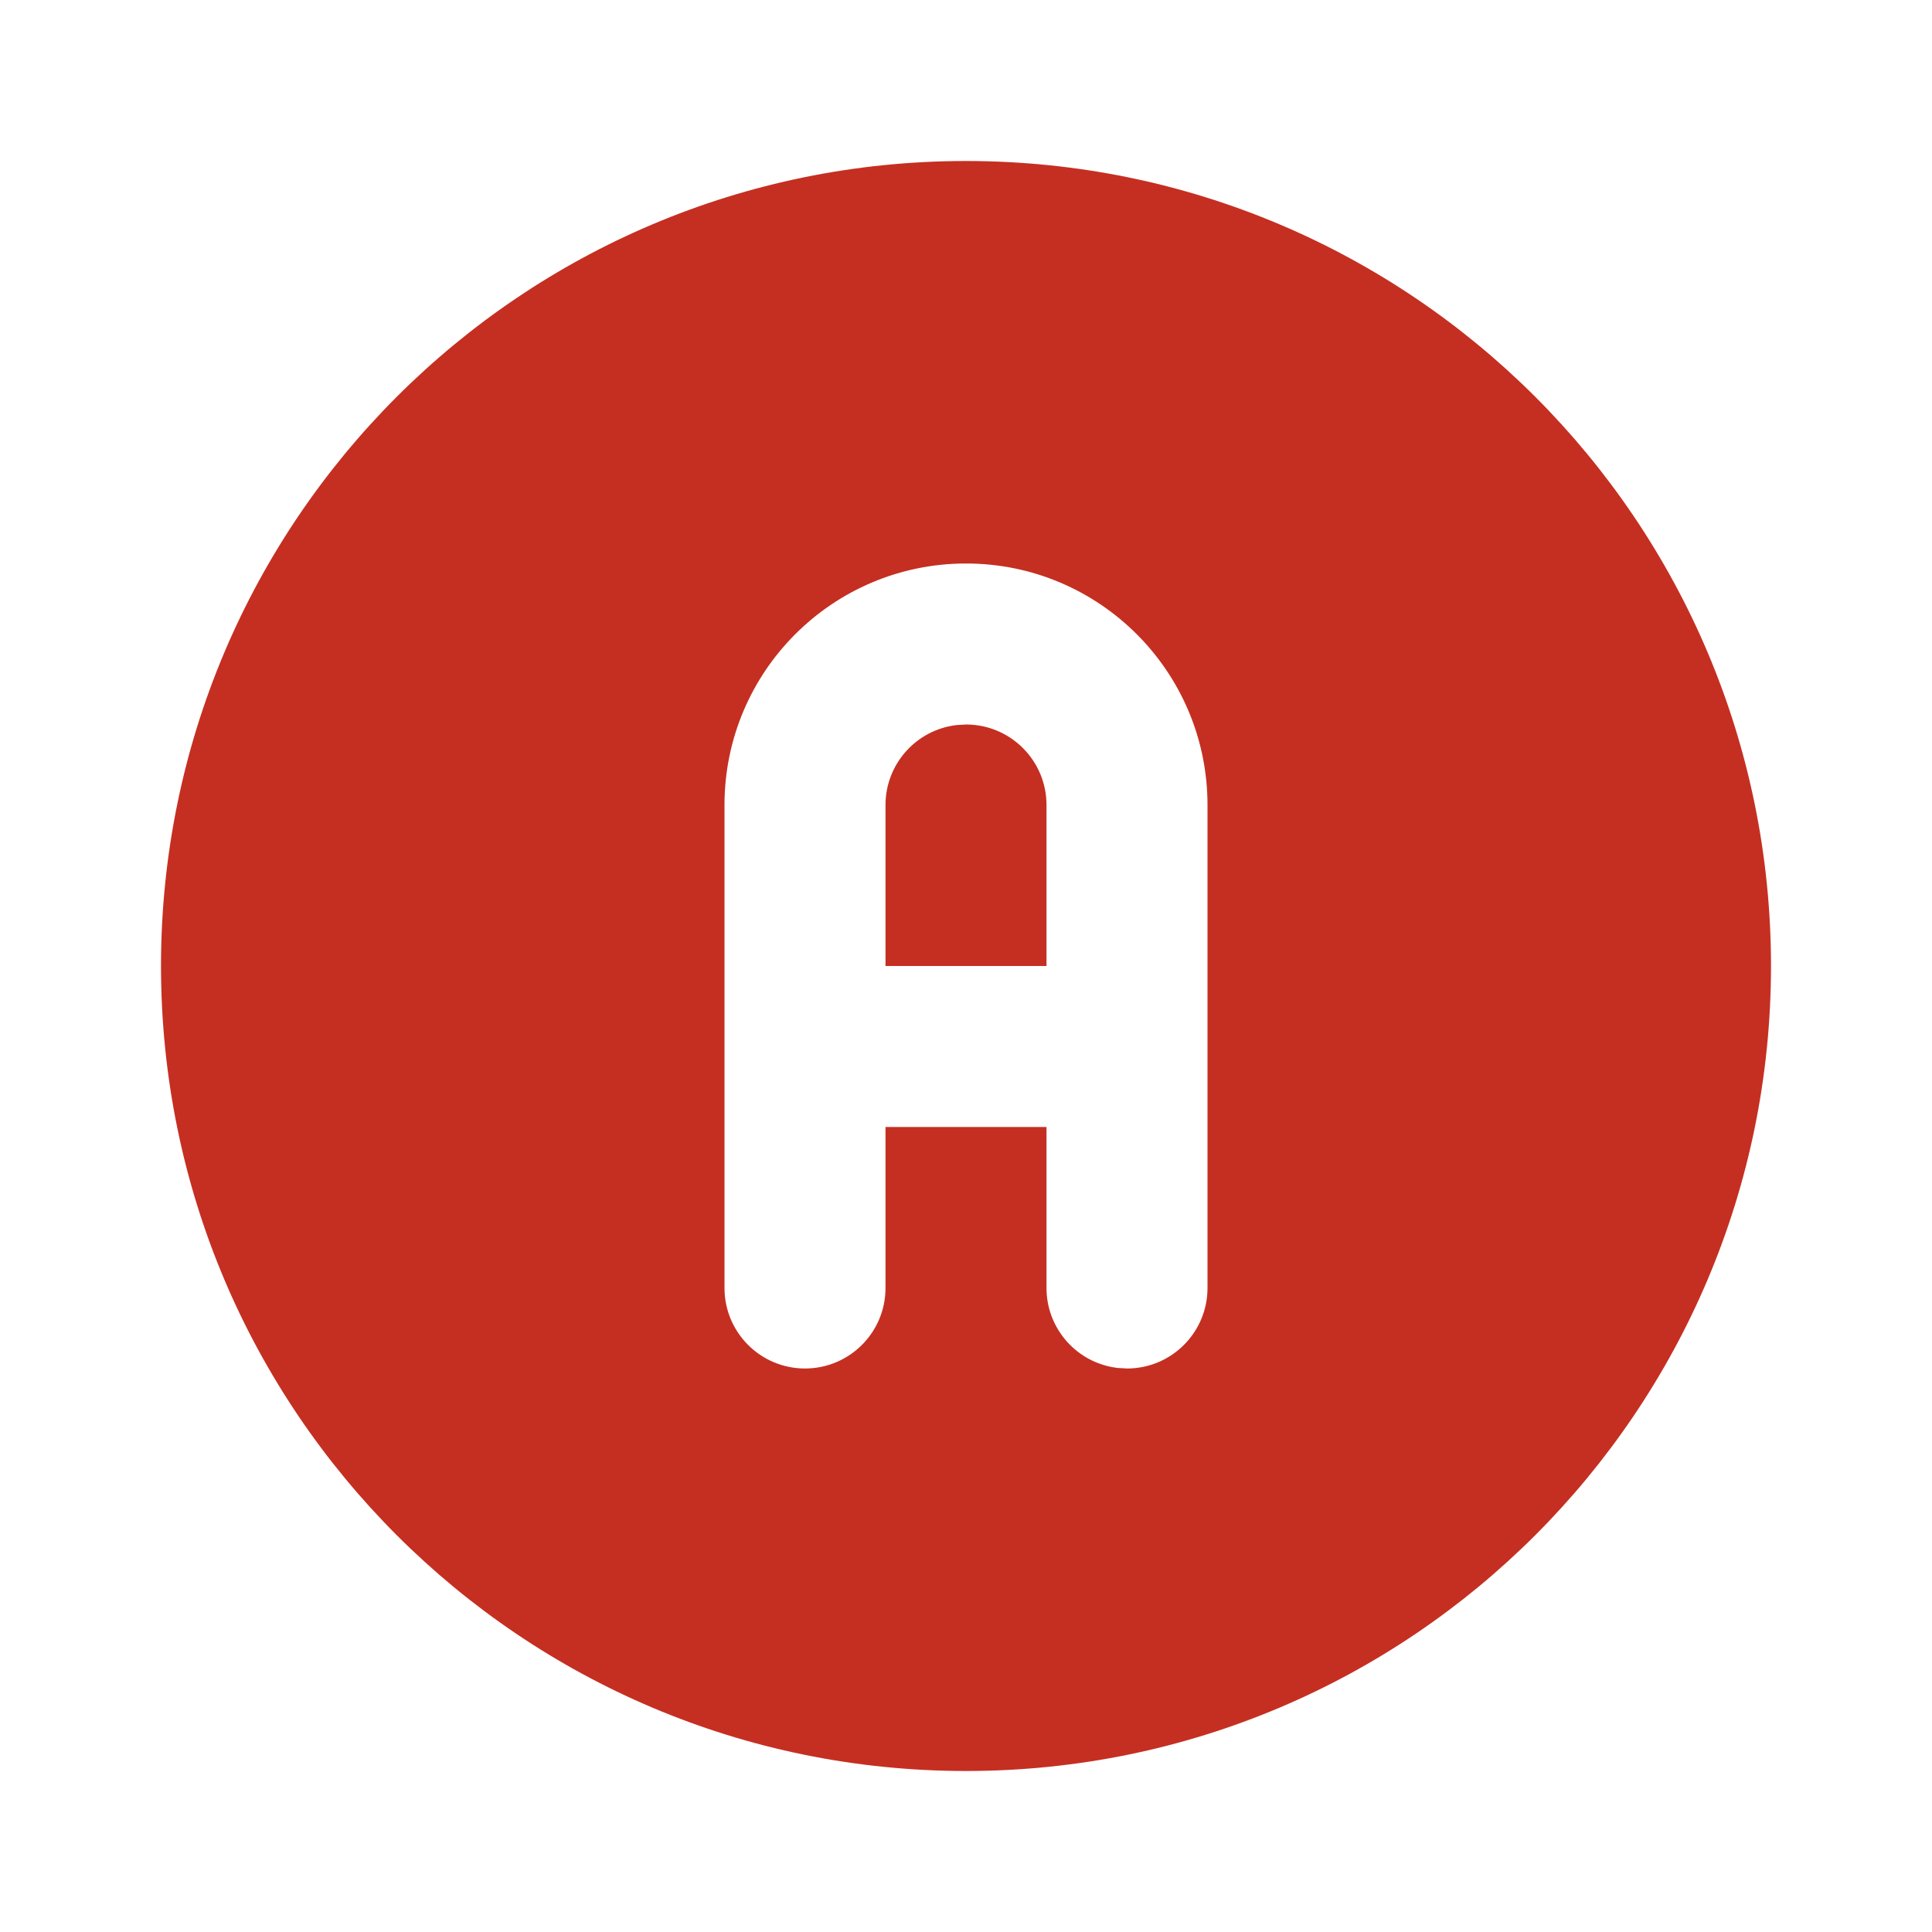
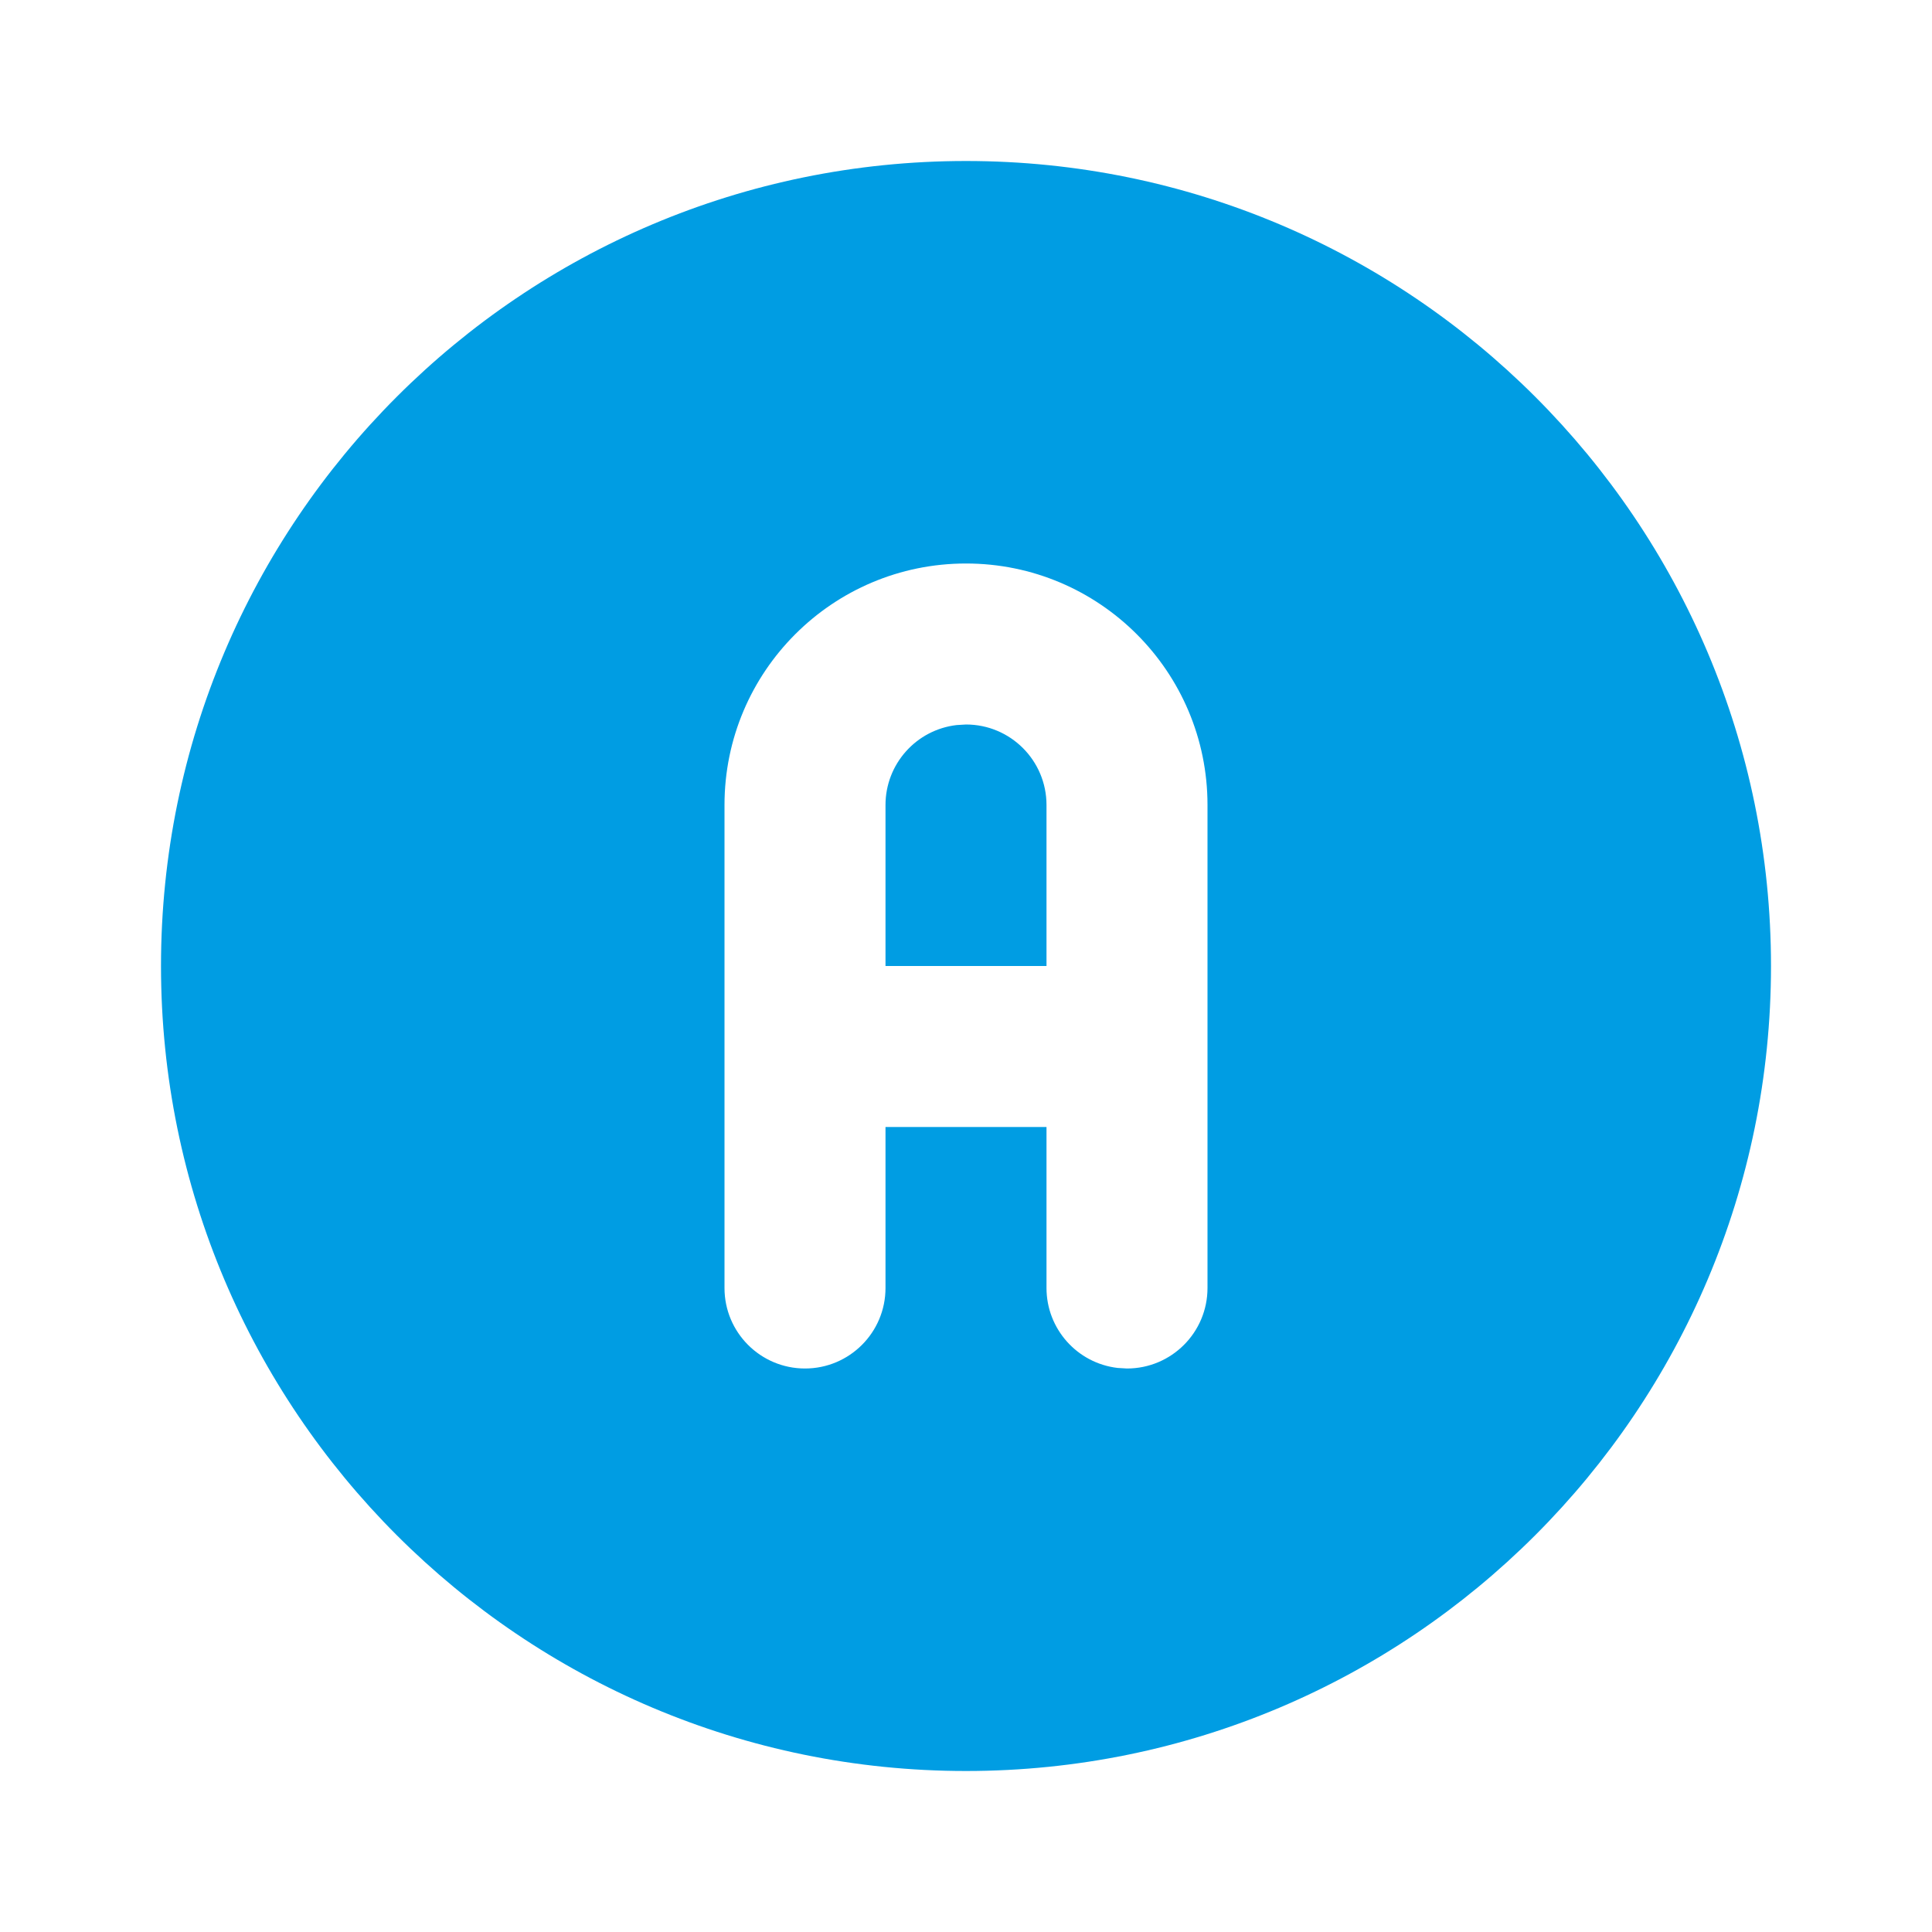
- <svg xmlns="http://www.w3.org/2000/svg" width="32" height="32" viewBox="0 0 24 24" fill="#c52f21">
+ <svg xmlns="http://www.w3.org/2000/svg" width="32" height="32" viewBox="0 0 24 24" fill="#009DE3">
  <path d="M12 2c5.523 0 10 4.477 10 10s-4.477 10 -10 10s-10 -4.477 -10 -10s4.477 -10 10 -10m0 5a3 3 0 0 0 -3 3v6a1 1 0 0 0 2 0v-2h2v2a1 1 0 0 0 .883 .993l.117 .007a1 1 0 0 0 1 -1v-6a3 3 0 0 0 -3 -3m0 2a1 1 0 0 1 1 1v2h-2v-2a1 1 0 0 1 .883 -.993z" />
</svg>
